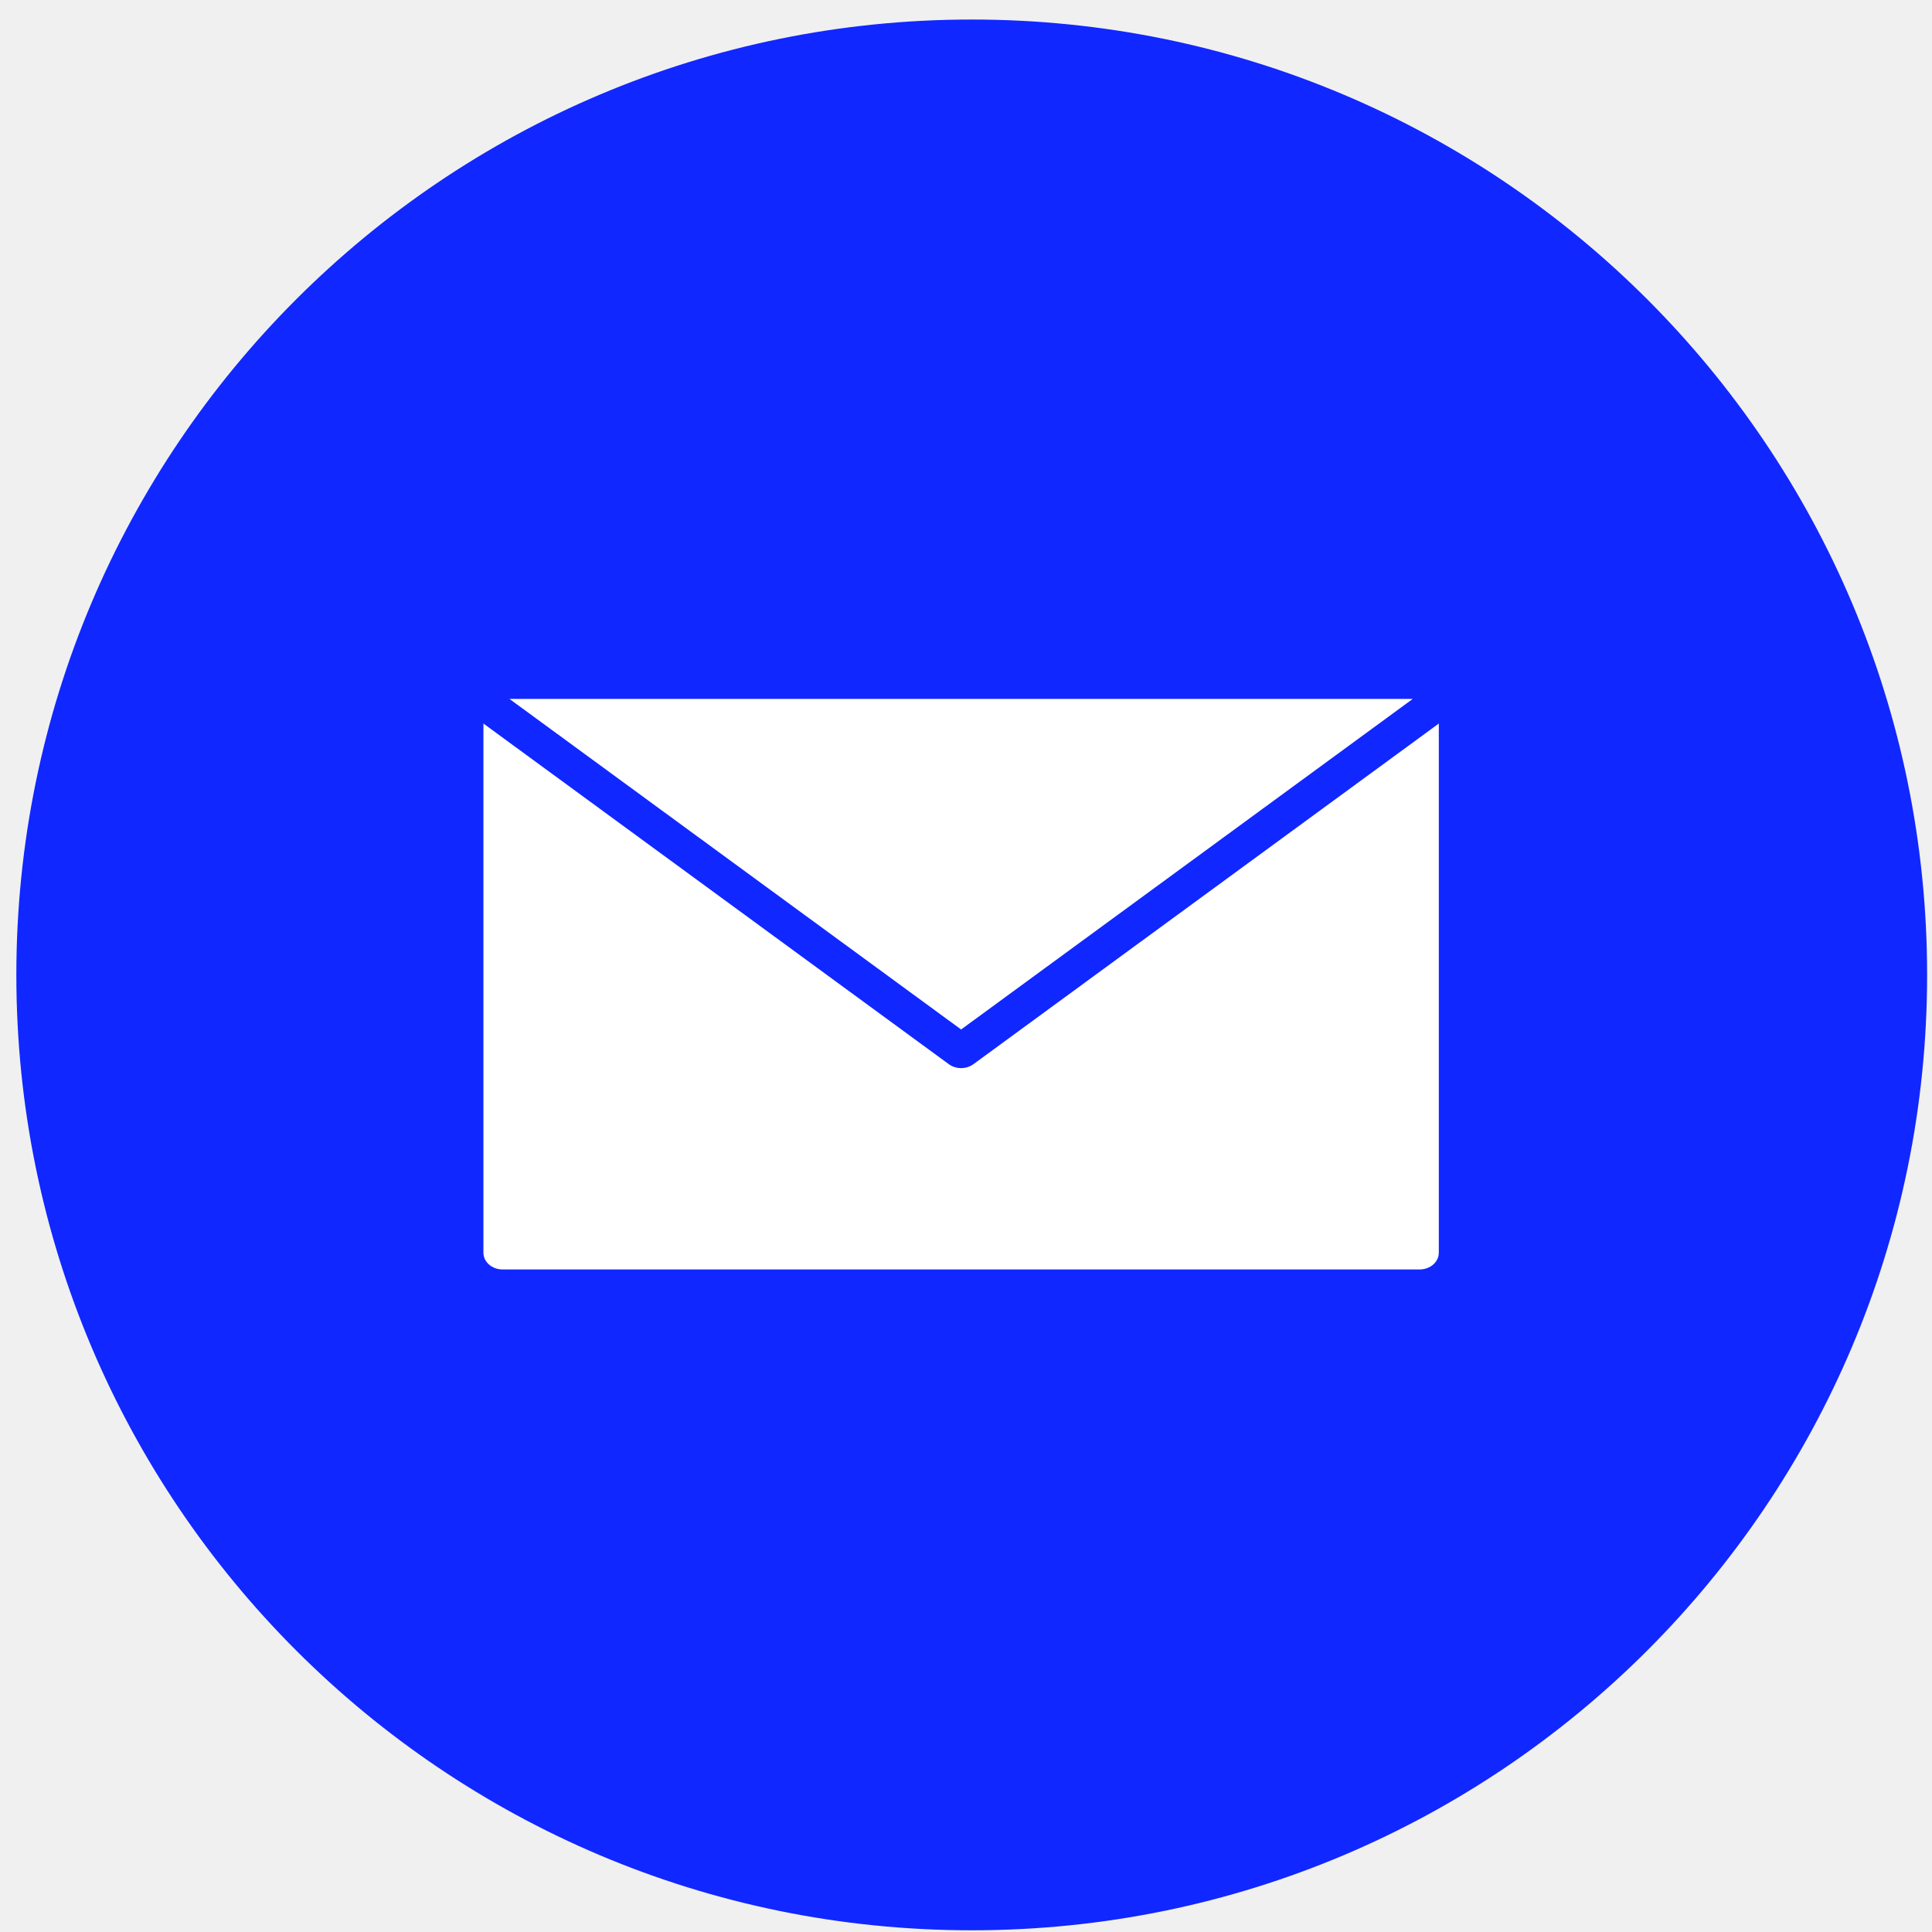
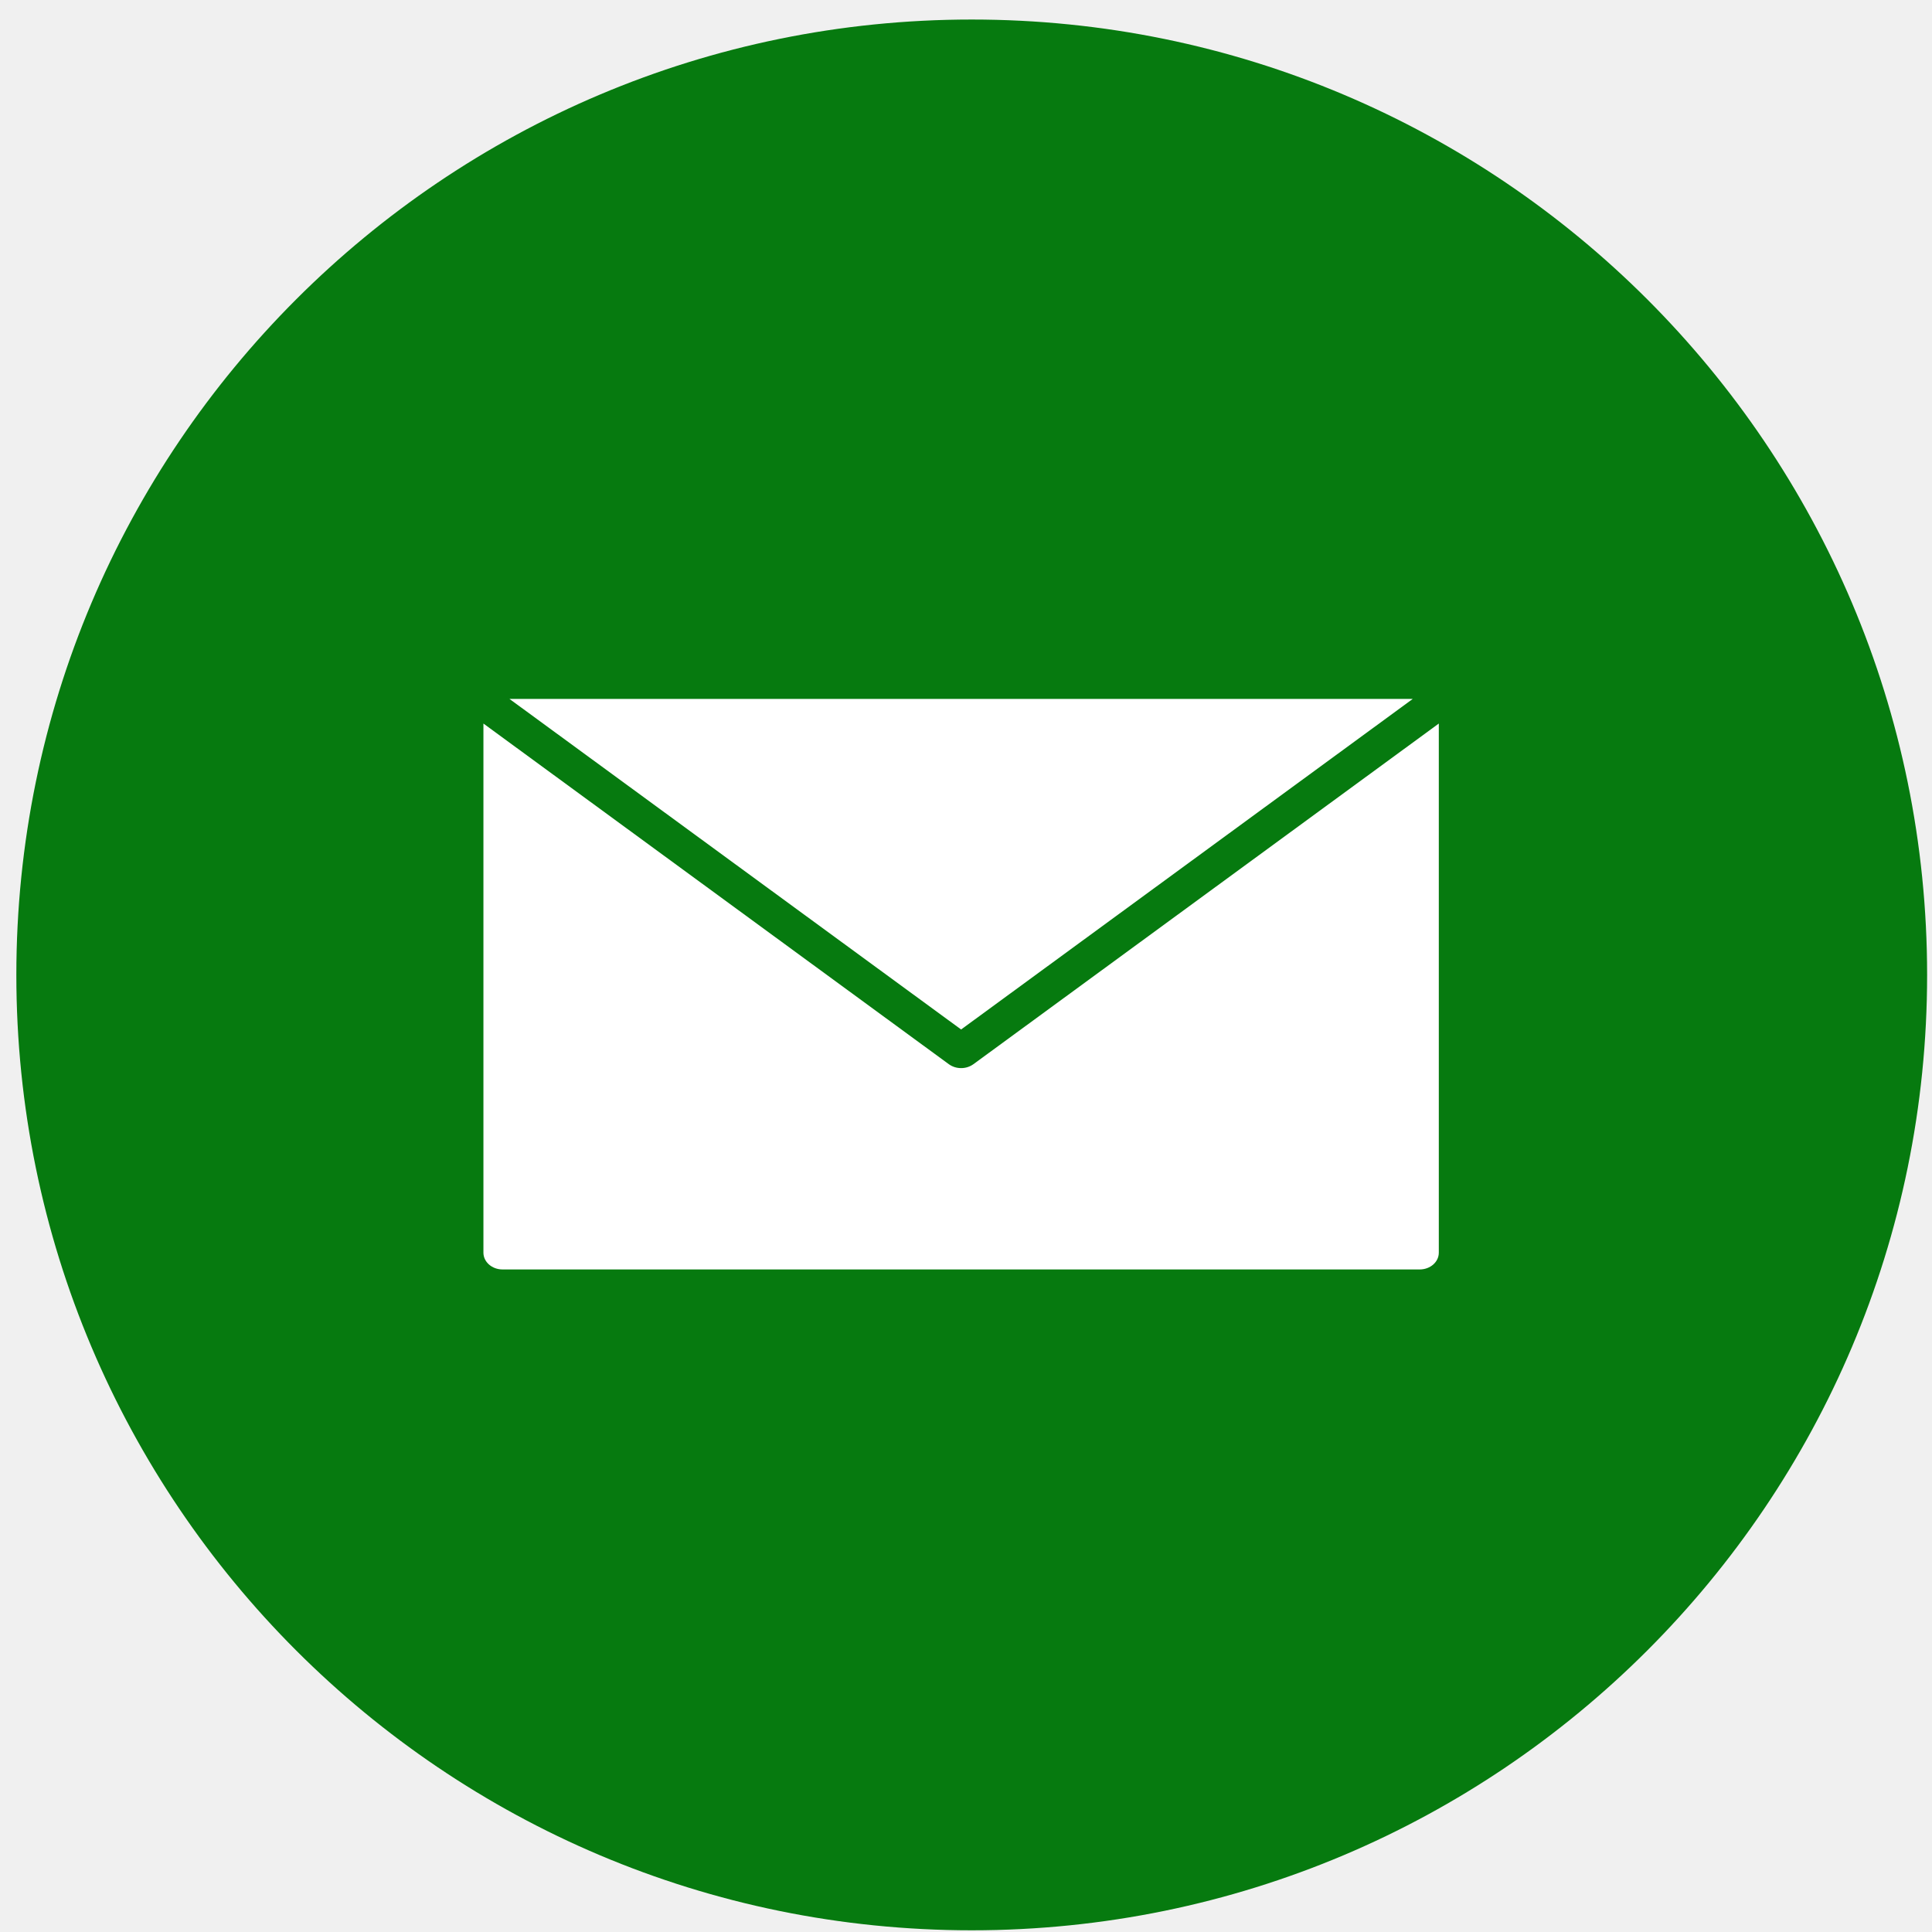
<svg xmlns="http://www.w3.org/2000/svg" fill="none" viewBox="0 0 91 91" id="envelope-circle">
-   <circle cx="45.77" cy="45.92" r="45" fill="#1127ff" />
+   <circle cx="45.77" cy="45.92" r="45" fill="#067a0f" />
  <path d="M66.543 32.92H23.996L45.27 48.49l21.273-15.57z" fill="#fff" />
  <path d="M45.846 50.127a.976.976 0 01-.575.182.976.976 0 01-.577-.182L22.77 34.08v24.923c0 .437.404.79.9.79h43.2c.498 0 .9-.353.9-.79V34.08L45.847 50.127z" fill="#fff" />
</svg>
